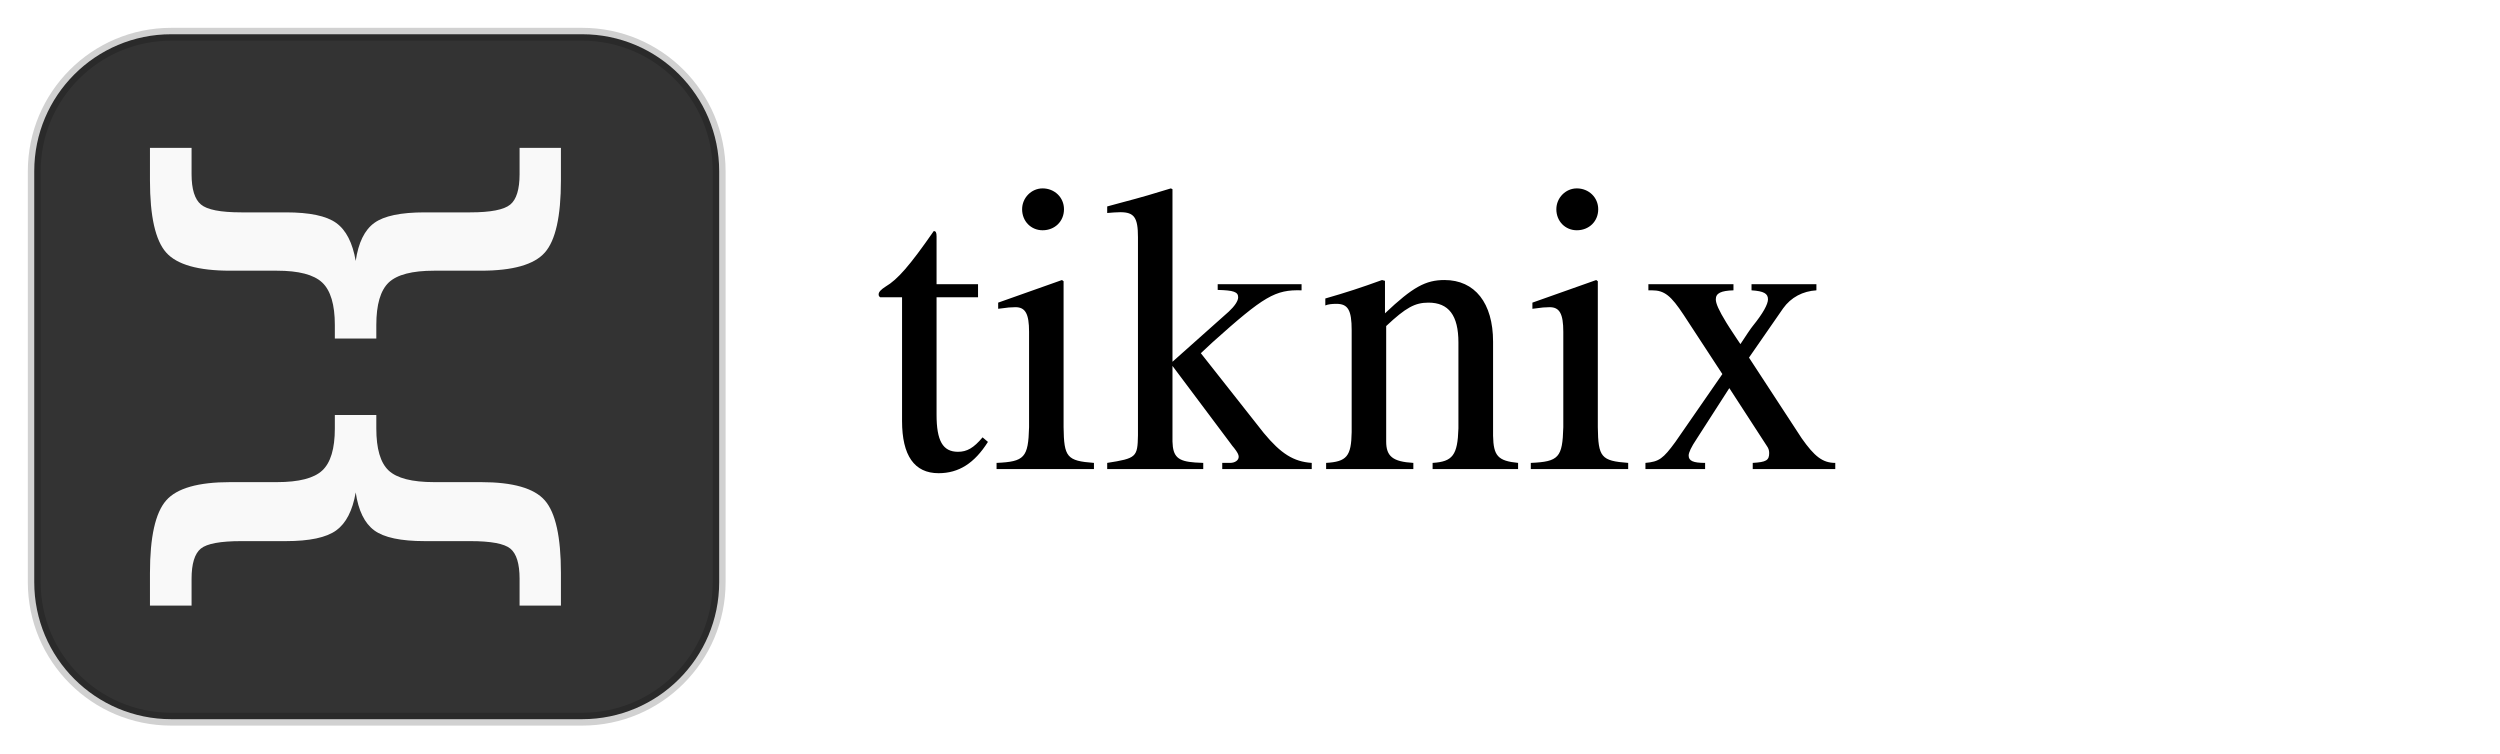
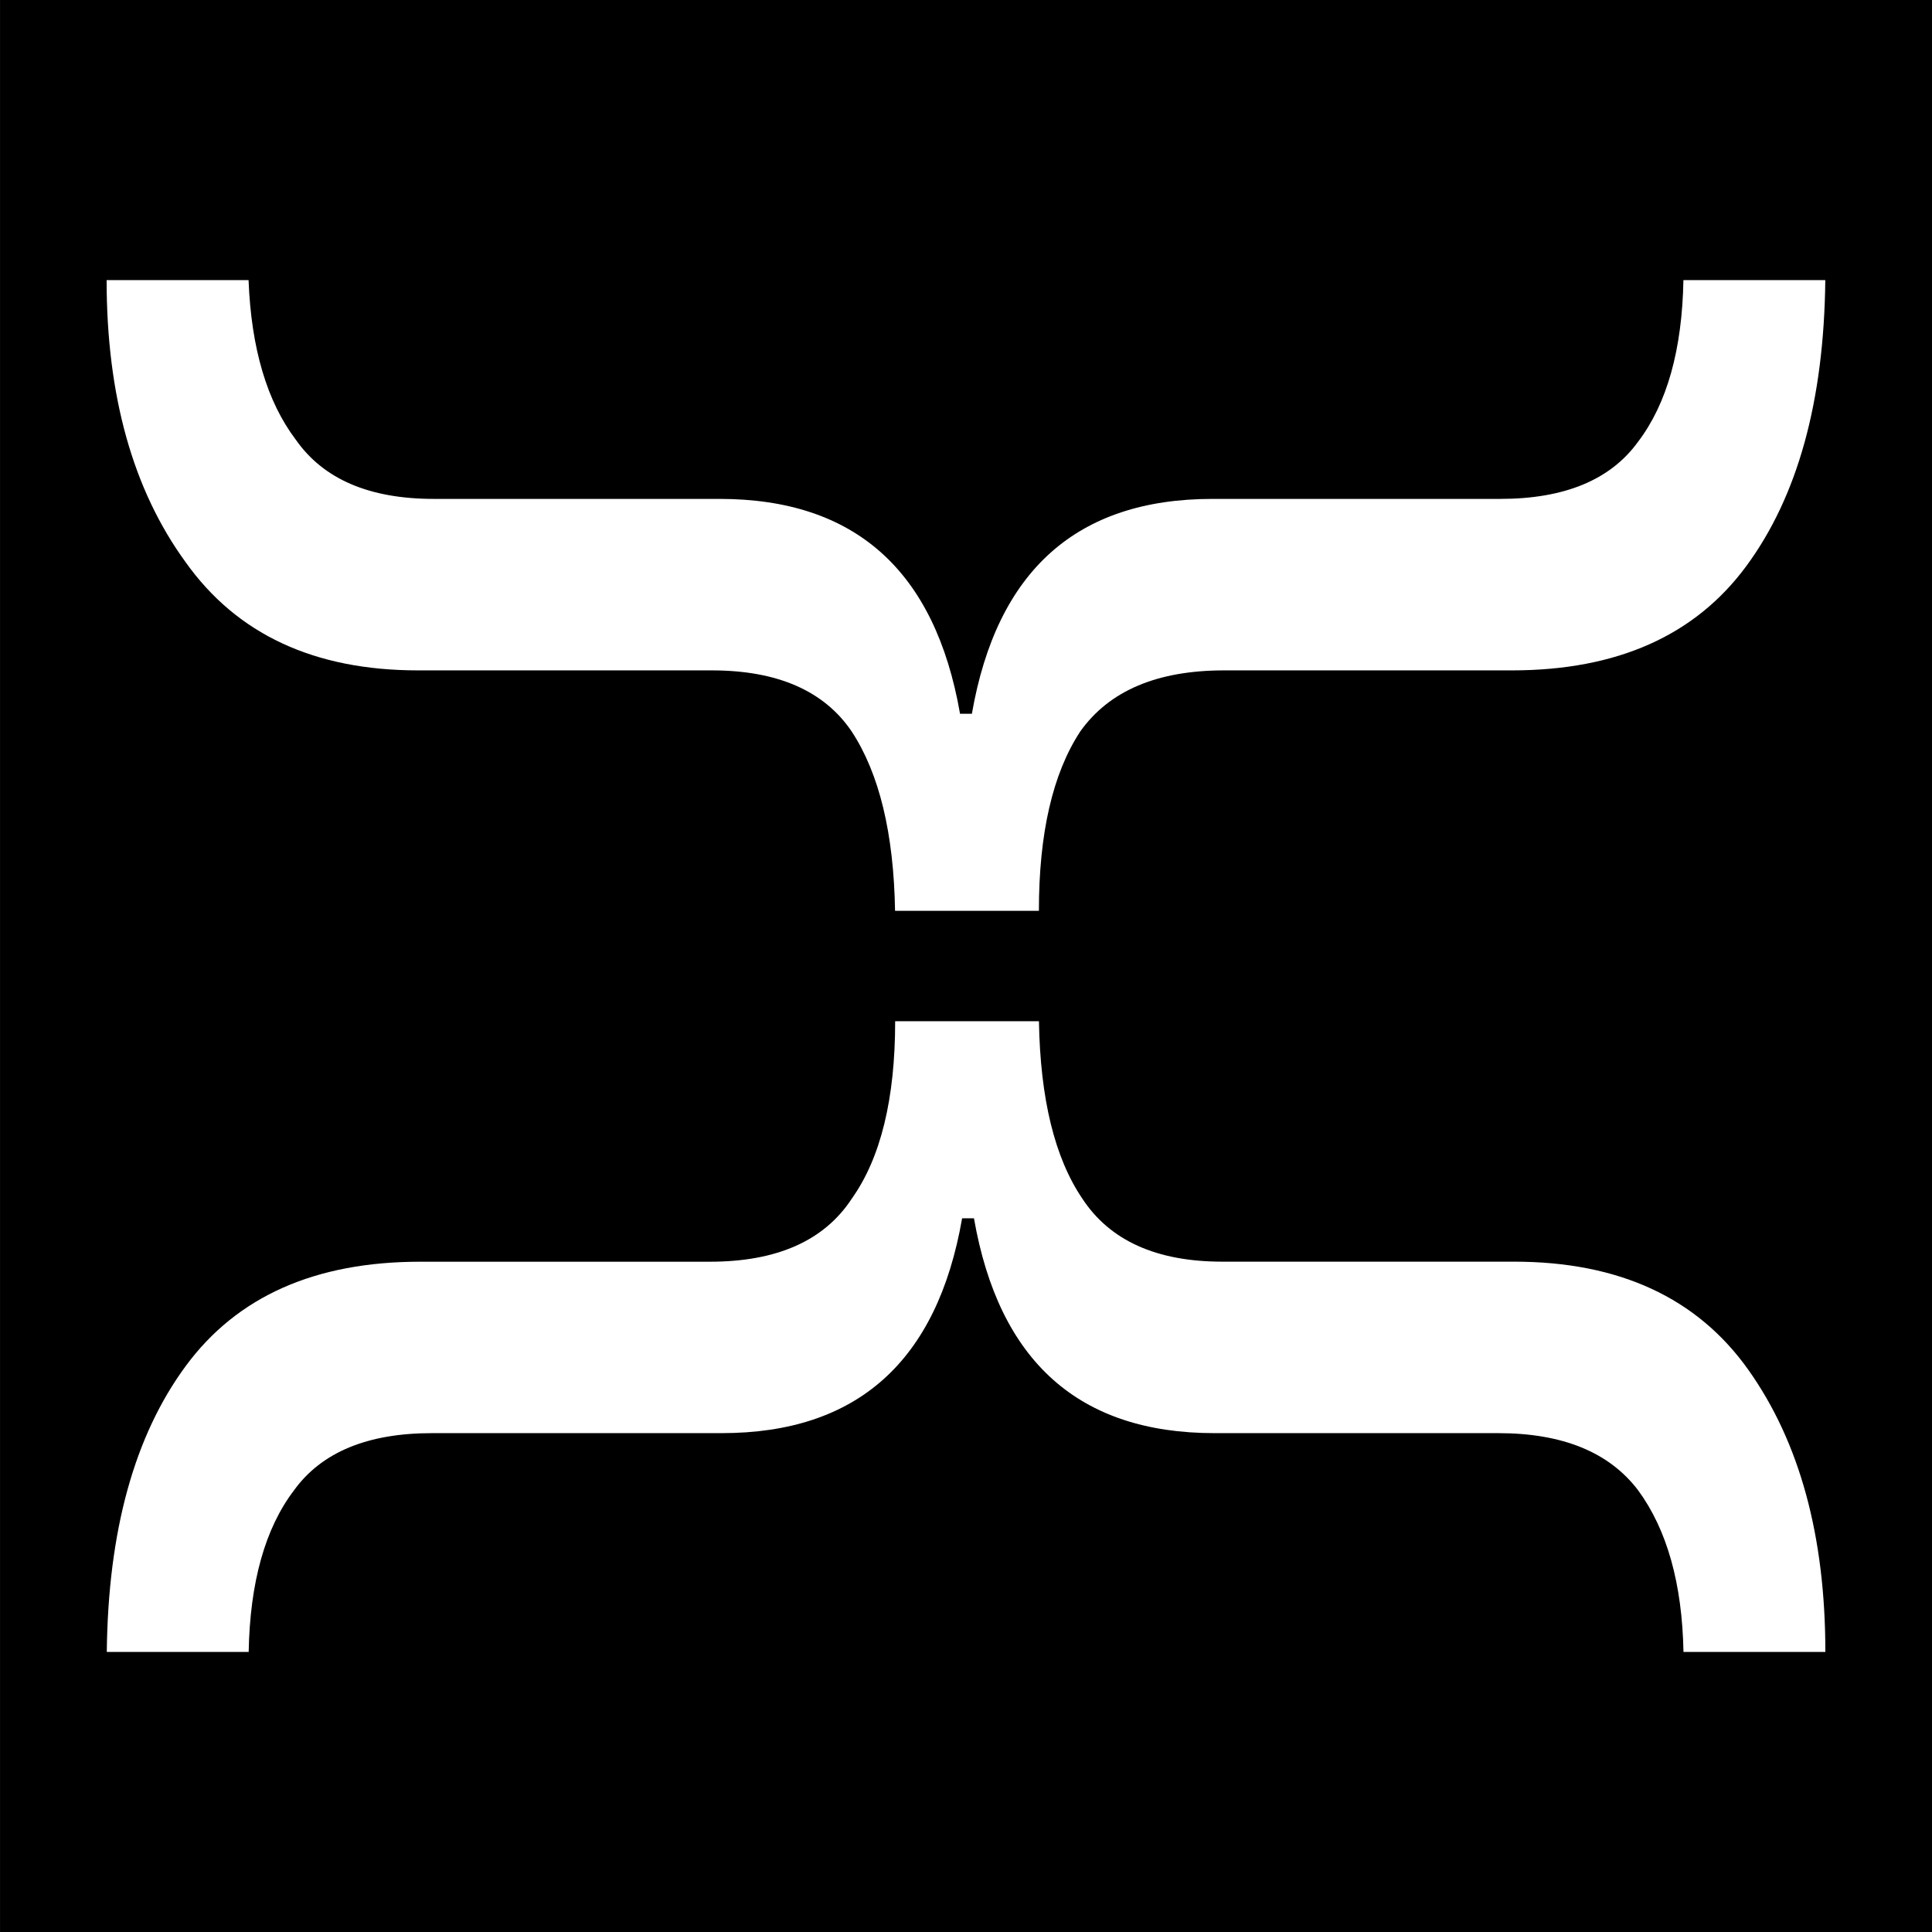
- <svg xmlns="http://www.w3.org/2000/svg" viewBox="0 0 292 88" role="img" aria-label="tiknix">
-   <rect x="4" y="4" width="80" height="80" rx="16" fill="#333333" stroke="currentColor" stroke-opacity="0.18" stroke-width="1.5" />
-   <text x="44" y="44" transform="rotate(90 44 44)" fill="#f9f9f9" font-family="'Droid Sans Fallback', ui-monospace, 'SFMono-Regular', Menlo, monospace" font-size="52" font-weight="700" text-anchor="middle" dominant-baseline="central">}{</text>
-   <text x="102" y="46" fill="currentColor" font-family="'Nimbus Roman', Georgia, 'Times New Roman', serif" font-size="48" text-anchor="start" dominant-baseline="central">tiknix</text>
+ <svg xmlns="http://www.w3.org/2000/svg" width="130.004" height="130.004" viewBox="0 0 34.397 34.397" version="1.1" id="svg1">
+   <defs id="defs1" />
+   <g id="layer1" transform="translate(-72.33467,-104.2226)">
+     <text xml:space="preserve" style="font-style:normal;font-variant:normal;font-weight:normal;font-stretch:normal;font-size:30px;font-family:'Standard Symbols PS';-inkscape-font-specification:'Standard Symbols PS, Normal';font-variant-ligatures:normal;font-variant-caps:normal;font-variant-numeric:normal;font-variant-east-asian:normal;writing-mode:lr-tb;direction:ltr;fill:#000000;stroke-width:2.5" x="49.663" y="114.288" id="text1">
+       <tspan id="tspan1" style="font-style:normal;font-variant:normal;font-weight:normal;font-stretch:normal;font-size:30px;font-family:'Standard Symbols PS';-inkscape-font-specification:'Standard Symbols PS, Normal';font-variant-ligatures:normal;font-variant-caps:normal;font-variant-numeric:normal;font-variant-east-asian:normal;stroke-width:2.5" x="49.663" y="114.288" />
+     </text>
+     <path id="rect5" style="fill:#000000;stroke-width:0.265" d="m 72.335,104.223 v 34.397 h 34.397 v -34.397 z m 1.899,4.987 h 2.526 c 0.047,1.216 0.328,2.164 0.842,2.842 0.491,0.702 1.31,1.053 2.456,1.053 h 5.088 c 2.41,0 3.836,1.275 4.281,3.825 h 0.211 c 0.444,-2.55 1.871,-3.825 4.281,-3.825 H 99.043 c 1.146,0 1.965,-0.339 2.456,-1.018 0.515,-0.678 0.784,-1.637 0.807,-2.877 h 2.526 c -0.023,2.152 -0.491,3.848 -1.404,5.088 -0.912,1.24 -2.304,1.86 -4.176,1.86 h -5.123 c -1.193,0 -2.047,0.363 -2.562,1.088 -0.491,0.749 -0.736,1.813 -0.736,3.193 H 88.27 c -0.023,-1.38 -0.281,-2.445 -0.772,-3.193 -0.491,-0.725 -1.322,-1.088 -2.491,-1.088 h -5.229 c -1.848,0 -3.228,-0.643 -4.141,-1.93 -0.936,-1.287 -1.404,-2.959 -1.404,-5.018 z m 14.036,13.194 h 2.562 c 0.023,1.38 0.28,2.433 0.772,3.158 0.491,0.749 1.322,1.123 2.492,1.123 h 5.193 c 1.871,0 3.264,0.643 4.176,1.93 0.912,1.287 1.368,2.959 1.368,5.018 h -2.526 c -0.023,-1.216 -0.293,-2.176 -0.807,-2.877 -0.515,-0.678 -1.345,-1.018 -2.491,-1.018 h -5.053 c -2.41,0 -3.836,-1.275 -4.281,-3.825 h -0.211 c -0.444,2.55 -1.871,3.825 -4.281,3.825 h -5.158 c -1.146,0 -1.965,0.339 -2.456,1.018 -0.515,0.678 -0.784,1.637 -0.807,2.877 h -2.526 c 0.023,-2.152 0.491,-3.848 1.404,-5.088 0.912,-1.24 2.304,-1.859 4.176,-1.859 h 5.158 c 1.193,0 2.035,-0.374 2.526,-1.123 0.515,-0.725 0.772,-1.778 0.772,-3.158 z" />
+     <text xml:space="preserve" style="font-style:normal;font-variant:normal;font-weight:normal;font-stretch:normal;font-size:30px;font-family:MathJax_Main;-inkscape-font-specification:'MathJax_Main, Normal';font-variant-ligatures:normal;font-variant-caps:normal;font-variant-numeric:normal;font-variant-east-asian:normal;writing-mode:lr-tb;direction:ltr;fill:#000000;stroke-width:0.265" x="46.973" y="174.945" id="text5">
+       <tspan id="tspan5" style="stroke-width:0.265" x="46.973" y="174.945" />
+     </text>
+   </g>
</svg>
